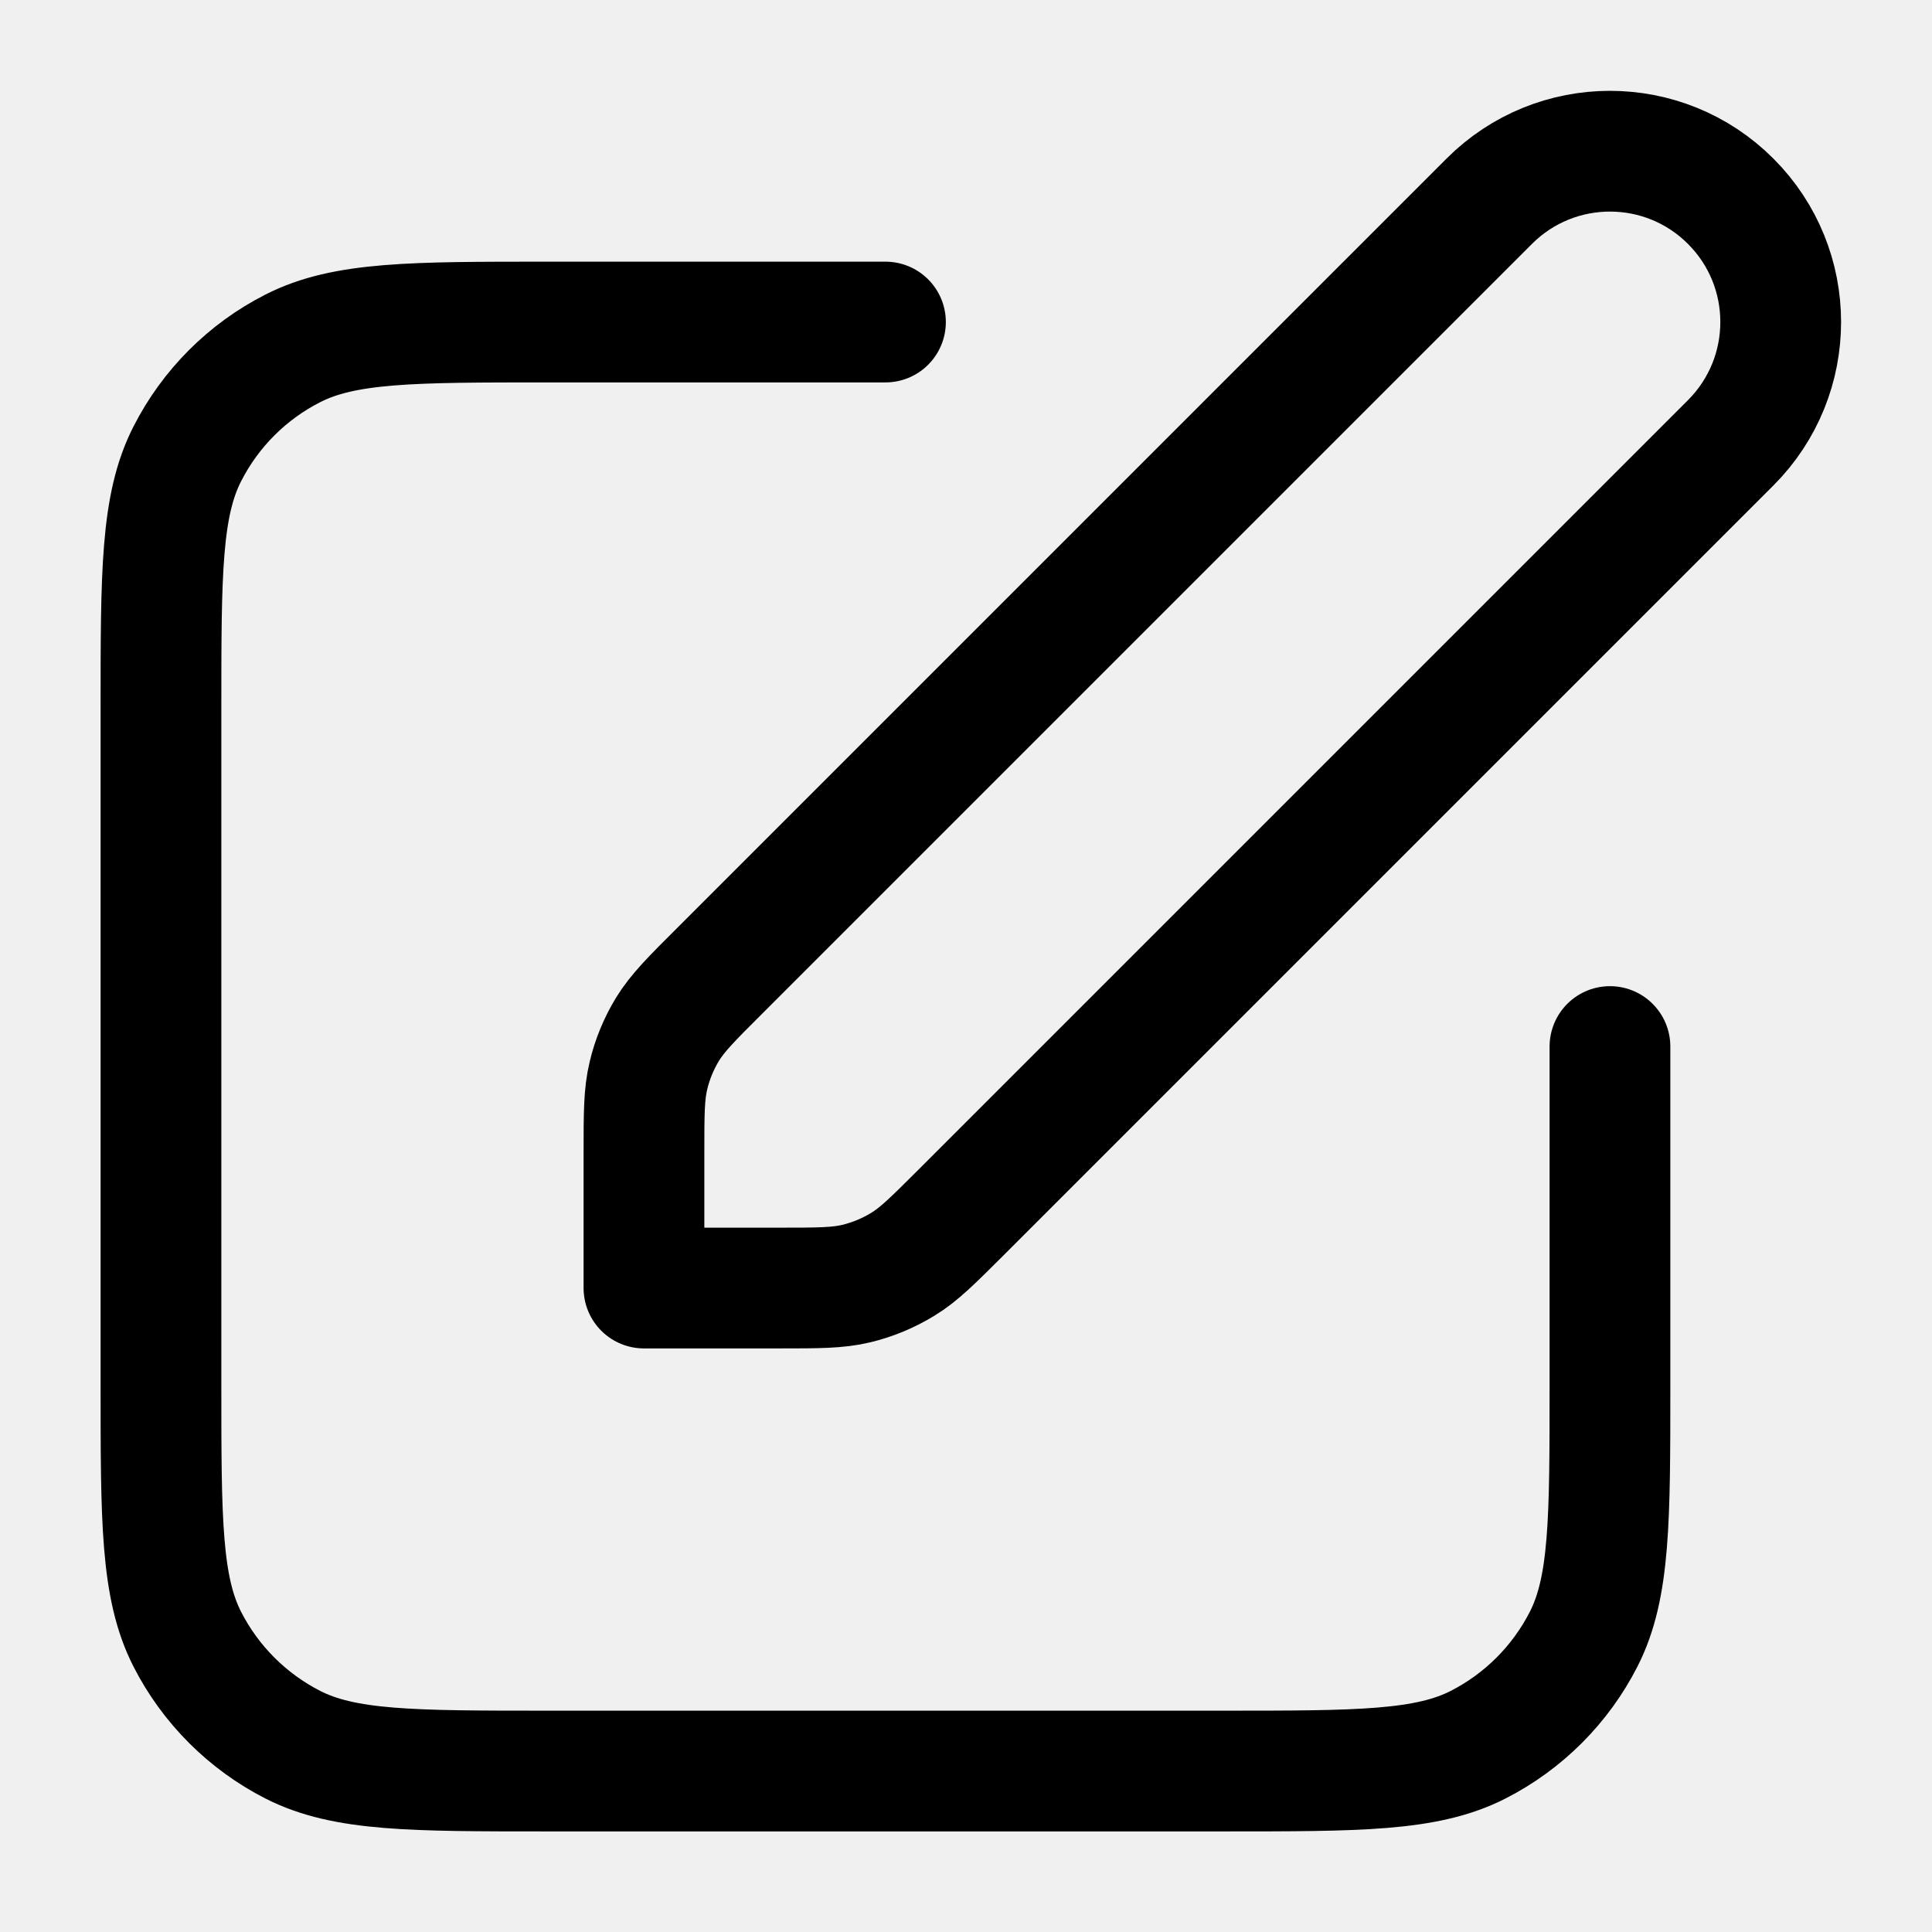
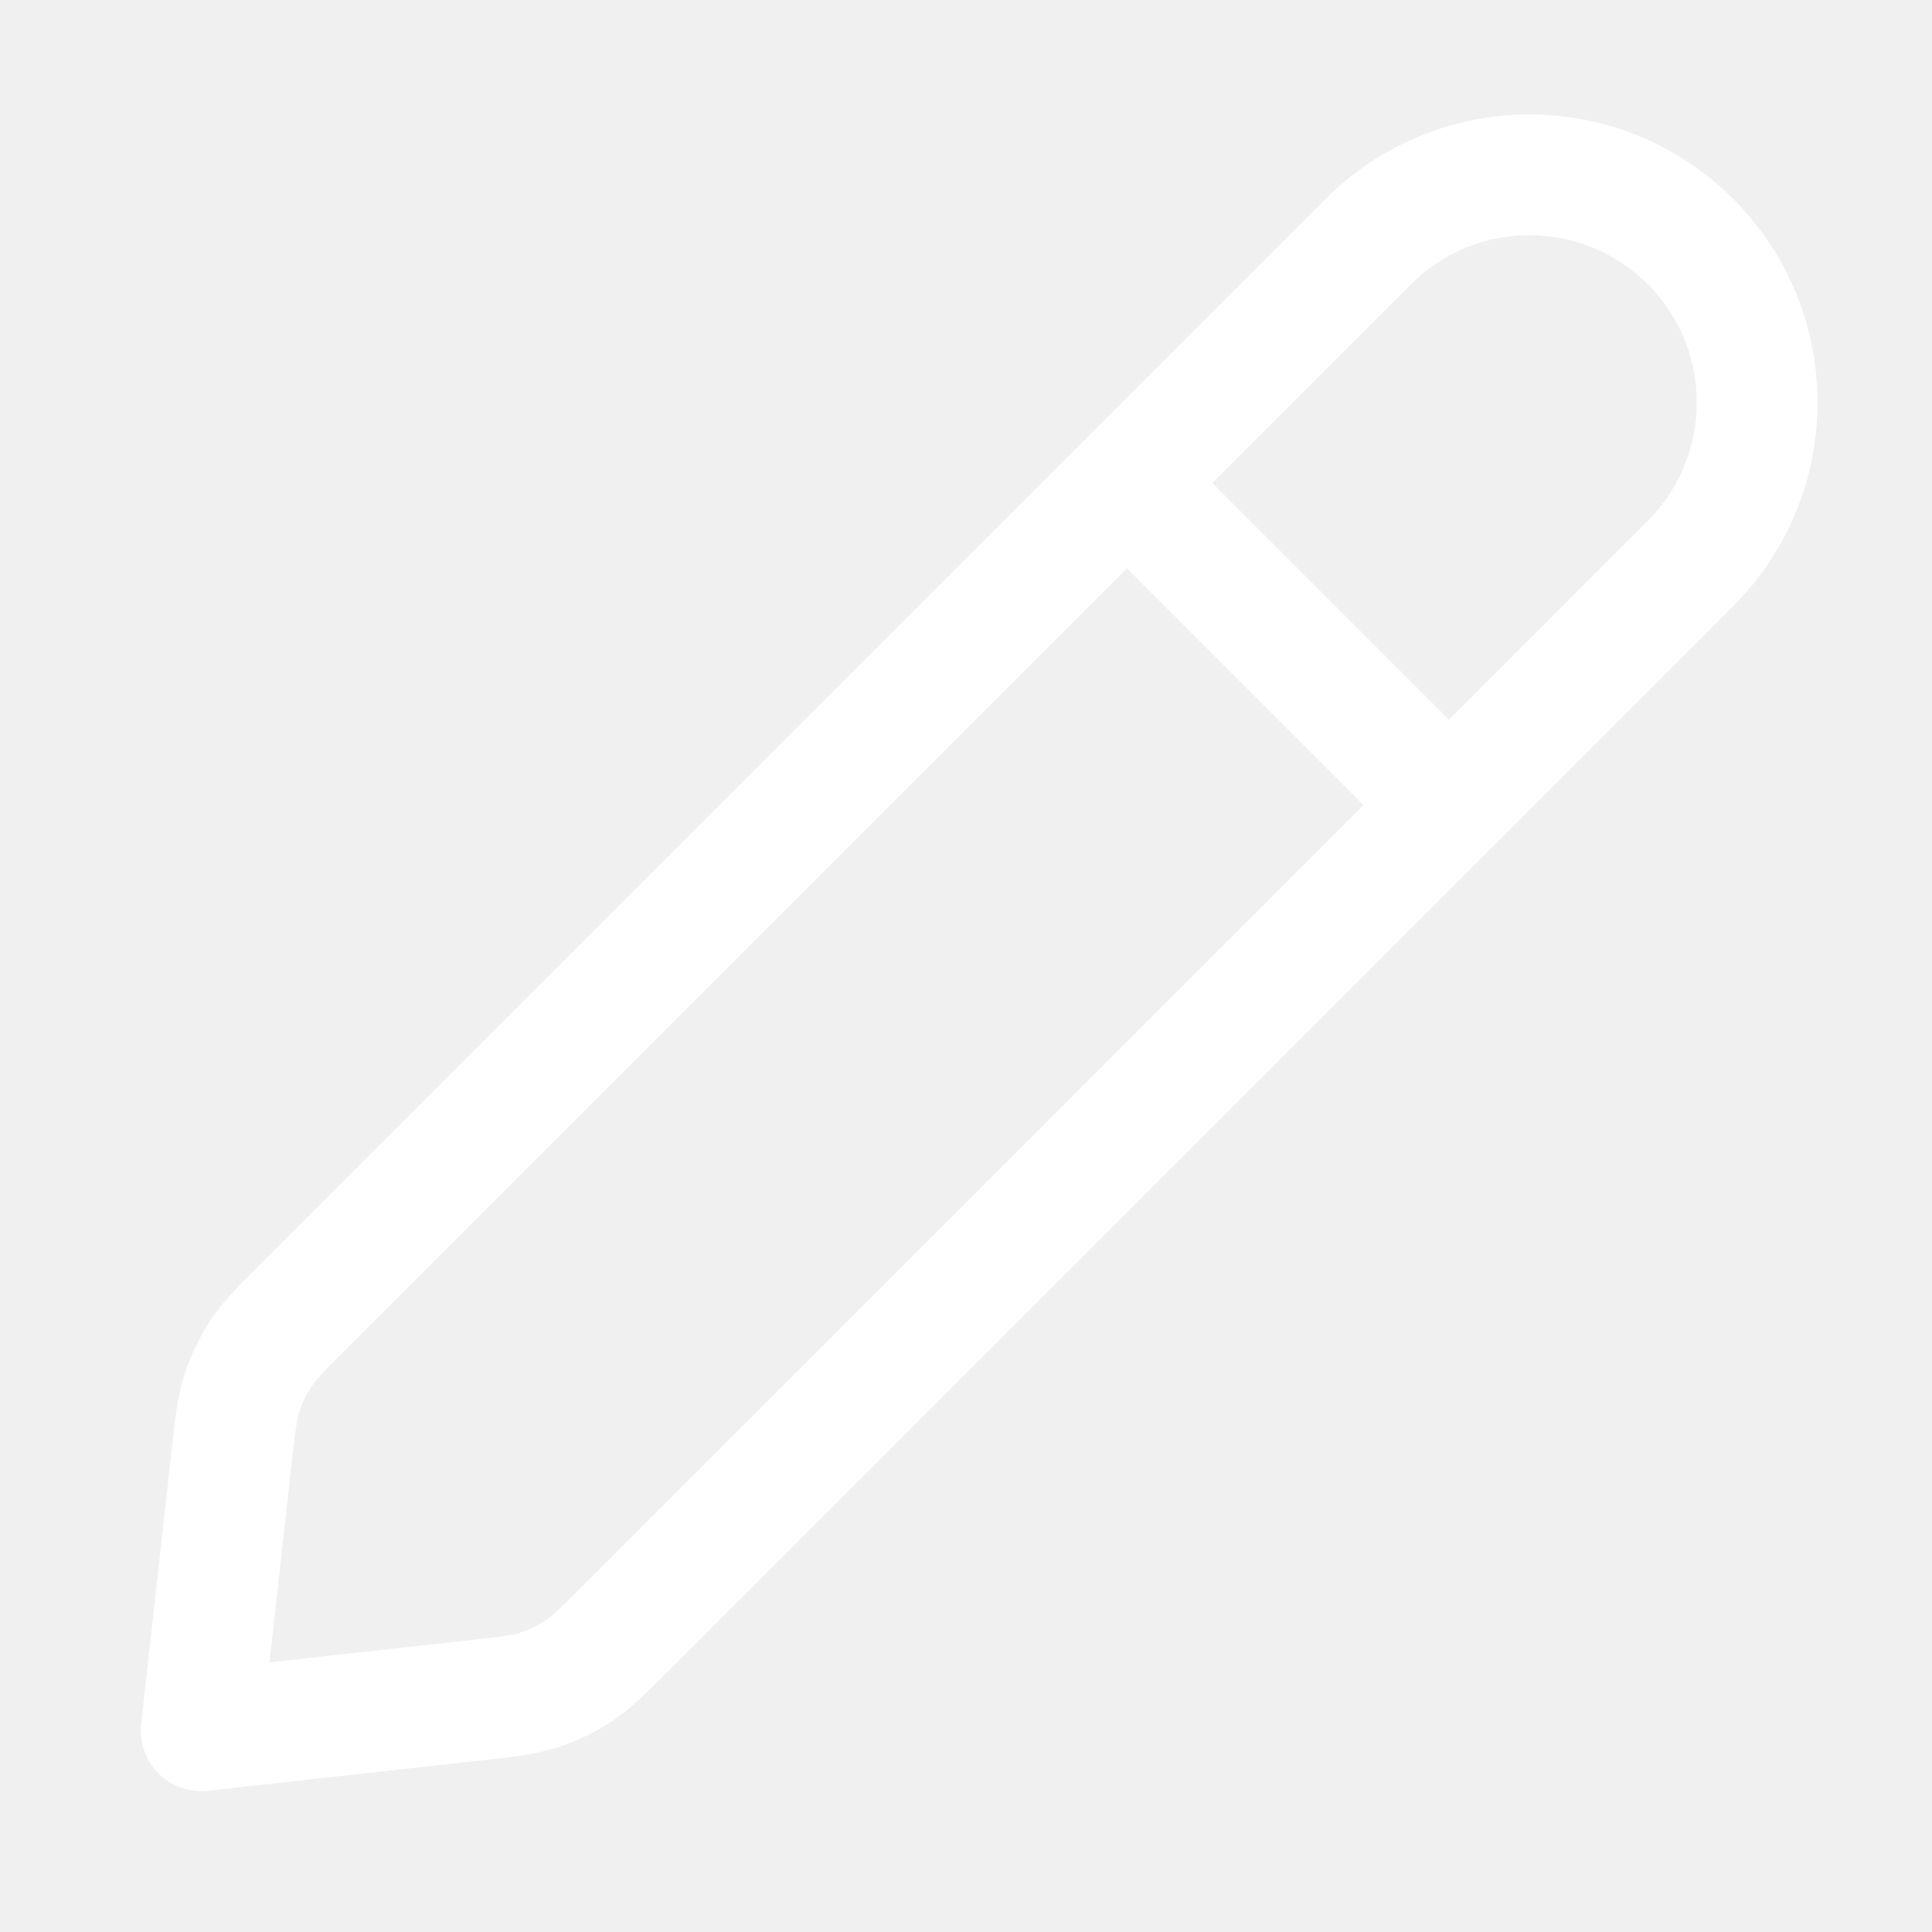
<svg xmlns="http://www.w3.org/2000/svg" width="16" height="16" viewBox="0 0 16 16" fill="none">
-   <g id="edit-05" clip-path="url(#clip0_1594_5386)">
-     <path id="Icon" d="M7.333 2.667H4.533C3.413 2.667 2.853 2.667 2.425 2.885C2.049 3.076 1.743 3.382 1.551 3.759C1.333 4.186 1.333 4.747 1.333 5.867V11.467C1.333 12.587 1.333 13.147 1.551 13.575C1.743 13.951 2.049 14.257 2.425 14.449C2.853 14.667 3.413 14.667 4.533 14.667H10.133C11.253 14.667 11.813 14.667 12.241 14.449C12.617 14.257 12.923 13.951 13.115 13.575C13.333 13.147 13.333 12.587 13.333 11.467V8.667M5.333 10.667H6.449C6.775 10.667 6.939 10.667 7.092 10.63C7.228 10.597 7.358 10.543 7.477 10.47C7.612 10.388 7.727 10.272 7.958 10.042L14.333 3.667C14.885 3.114 14.885 2.219 14.333 1.667C13.781 1.114 12.885 1.114 12.333 1.667L5.958 8.042C5.727 8.272 5.612 8.388 5.529 8.522C5.456 8.642 5.402 8.772 5.37 8.908C5.333 9.061 5.333 9.224 5.333 9.55V10.667Z" stroke="currentColor" stroke-linecap="round" stroke-linejoin="round" />
+   <g id="edit-02">
+     <path id="Icon" d="M11.999 6.667L9.333 4M1.666 14.333L3.922 14.083C4.198 14.052 4.336 14.037 4.465 13.995C4.579 13.958 4.688 13.906 4.788 13.84C4.901 13.765 4.999 13.667 5.195 13.471L13.999 4.667C14.736 3.93 14.736 2.736 13.999 2C13.263 1.264 12.069 1.264 11.333 2L2.529 10.804C2.332 11 2.234 11.098 2.16 11.211C2.094 11.312 2.041 11.421 2.004 11.535C1.963 11.664 1.947 11.802 1.917 12.077L1.666 14.333Z" stroke="white" stroke-linecap="round" stroke-linejoin="round" />
  </g>
-   <defs>
-     <clipPath id="clip0_1594_5386">
-       <rect width="16" height="16" fill="white" />
-     </clipPath>
-   </defs>
</svg>
